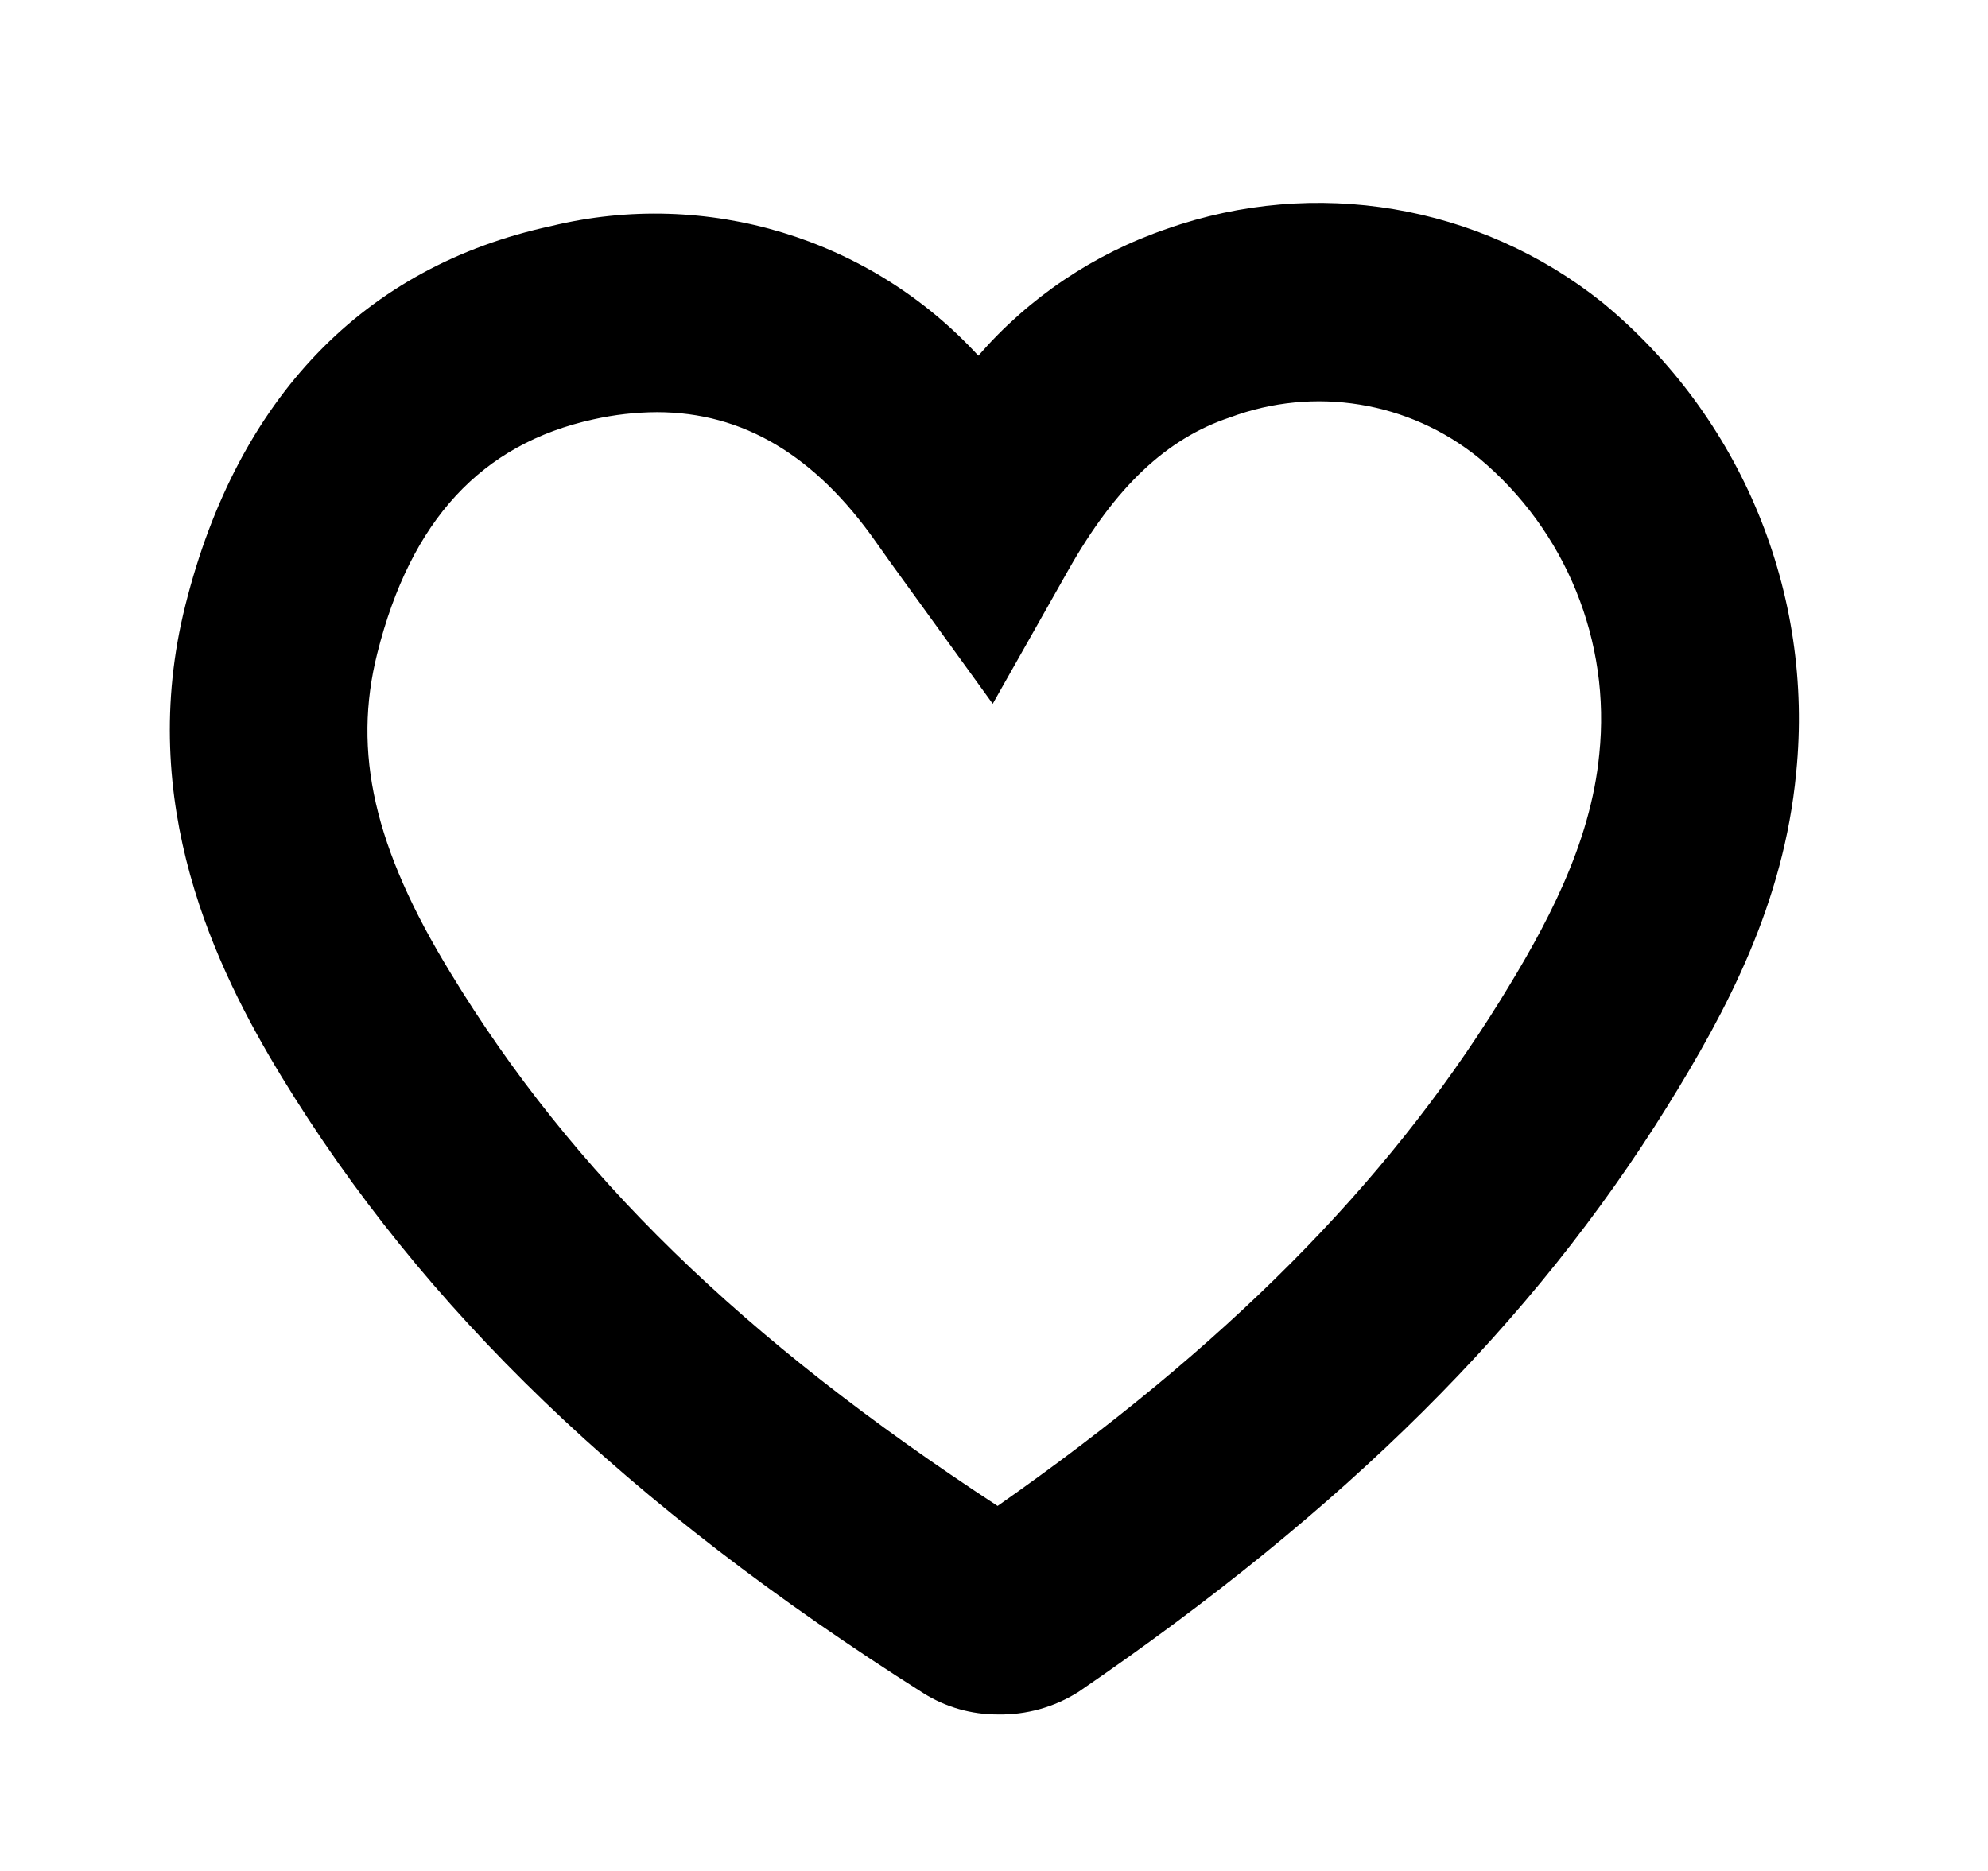
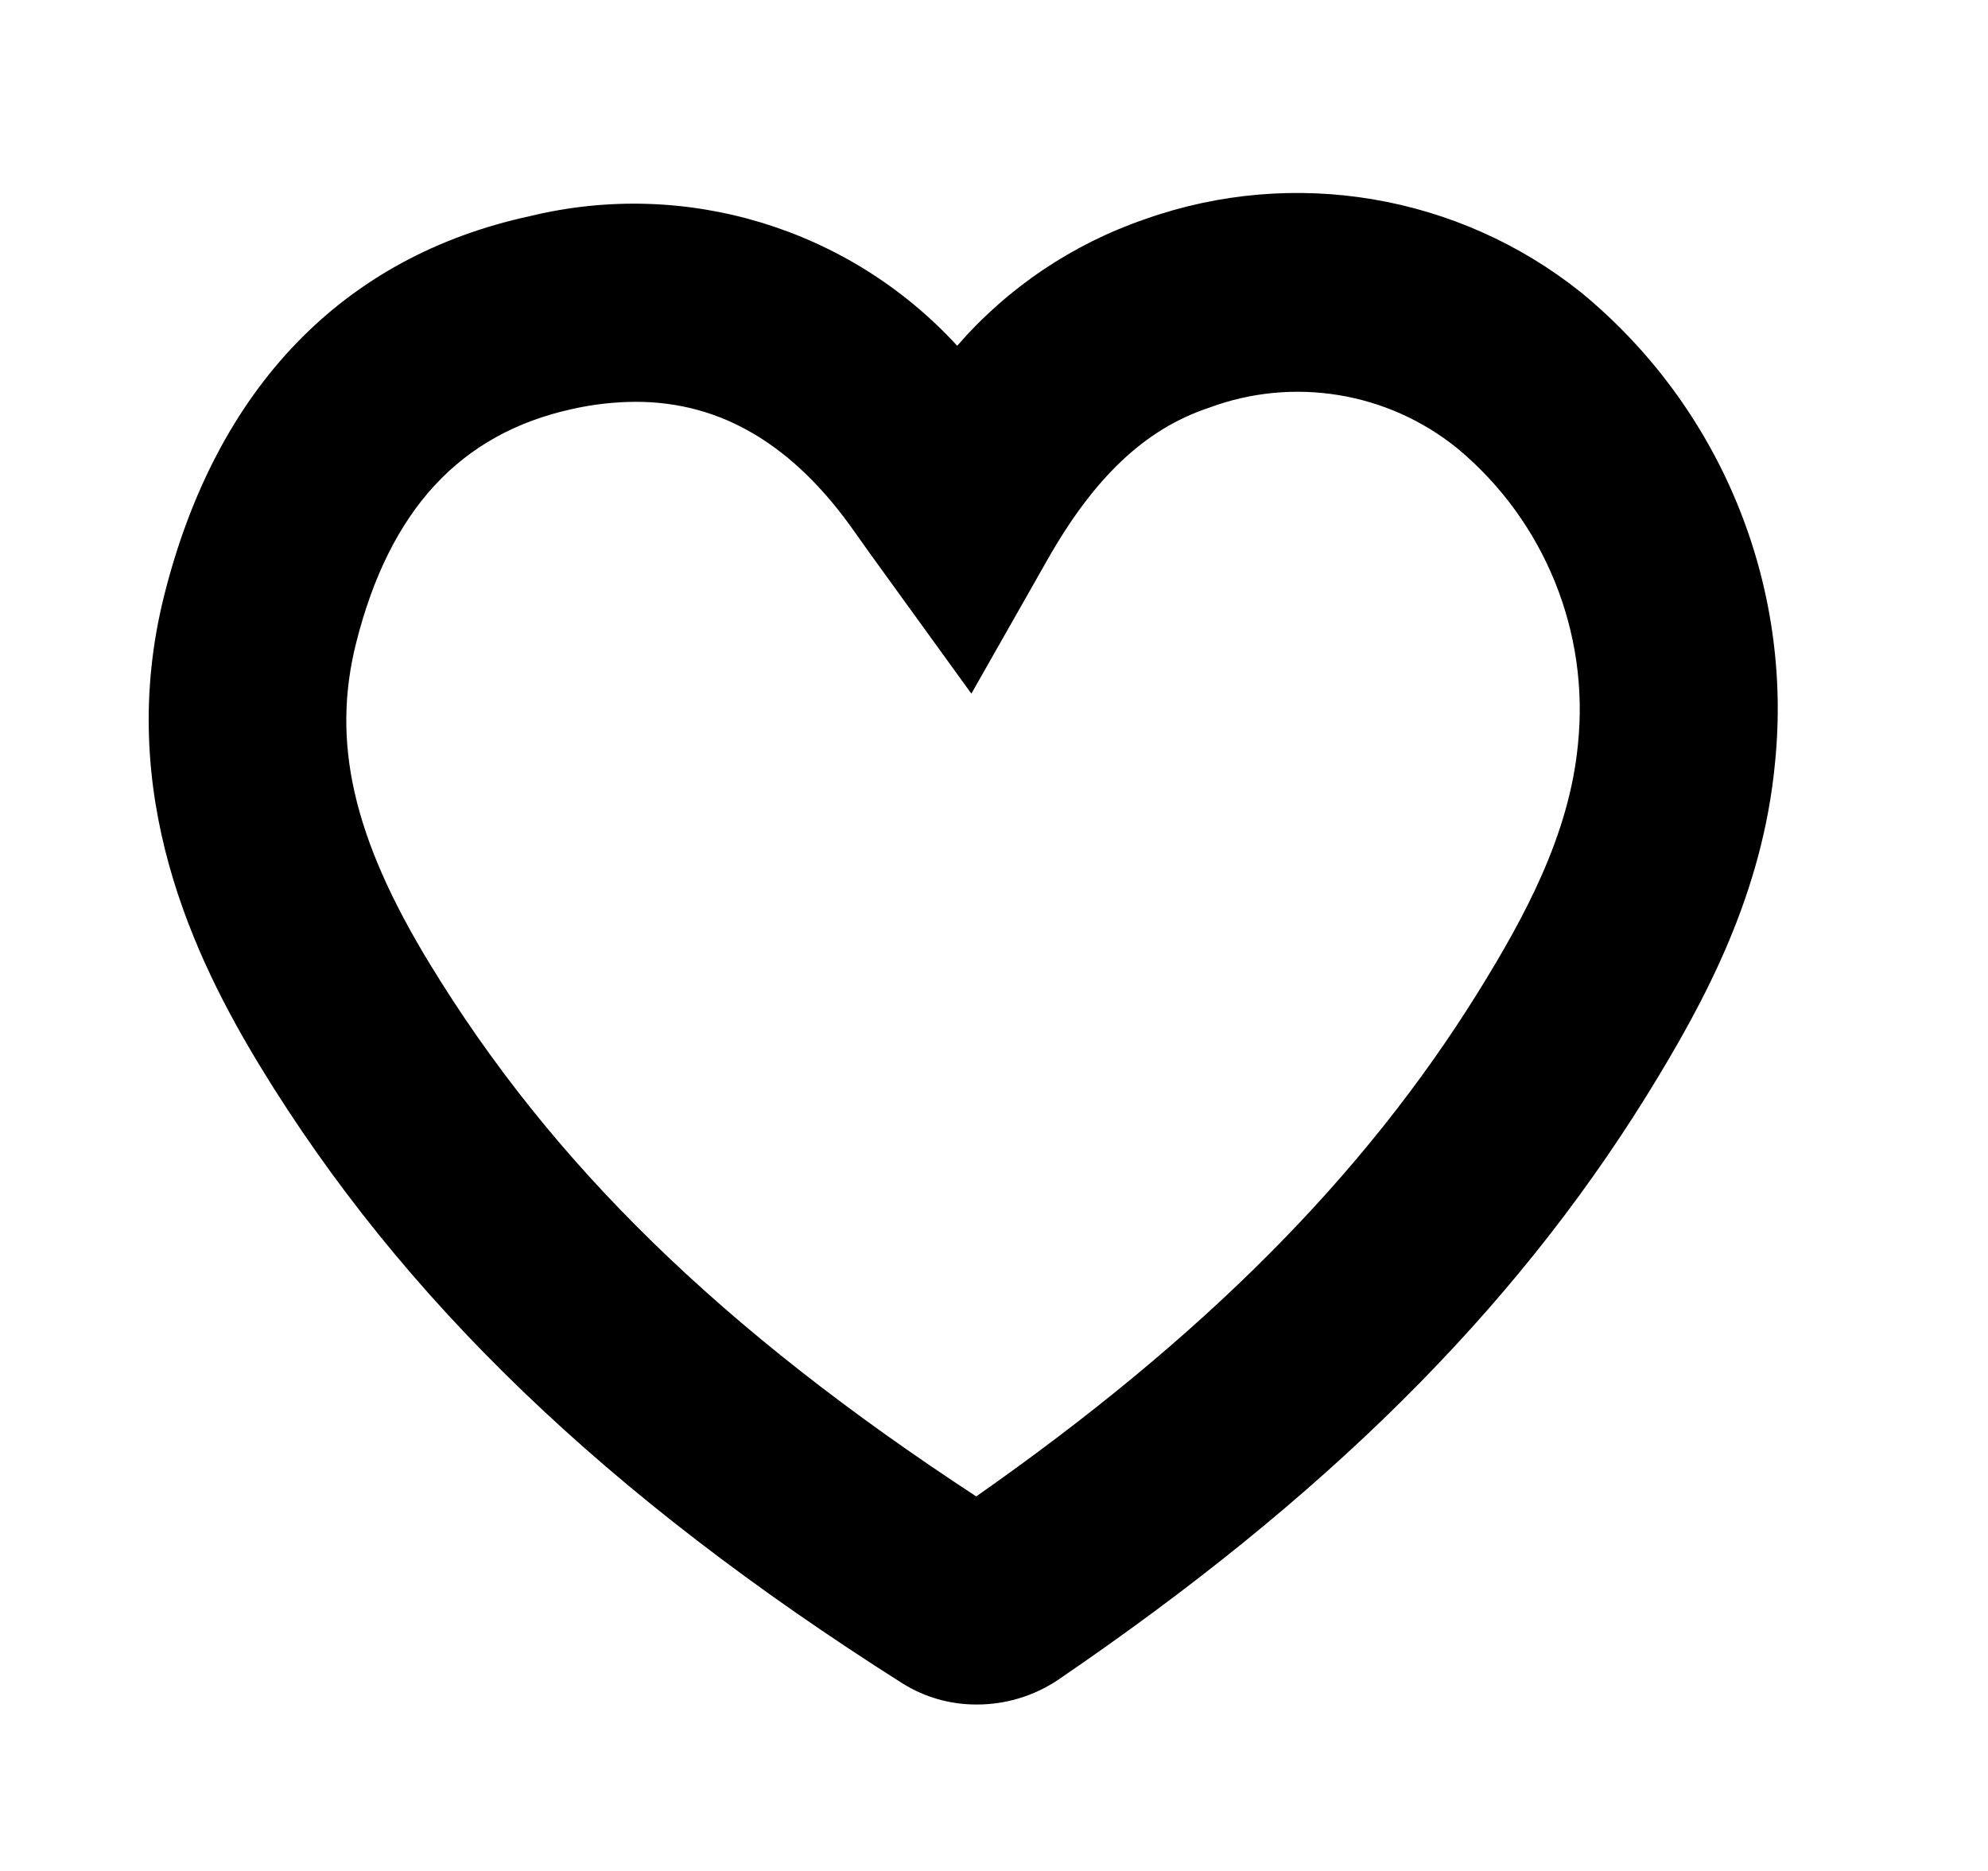
<svg xmlns="http://www.w3.org/2000/svg" id="Layer_1" data-name="Layer 1" viewBox="0 0 94 88.47">
-   <path d="M47.17,81.07a6.56,6.56,0,0,1-3.5-1C29.64,71.18,20,61.89,13.3,50.89,10.22,45.82,6.4,38,8.77,28.6c2.46-9.78,8.44-16,17.29-17.91a20.76,20.76,0,0,1,20.2,6.13,20.62,20.62,0,0,1,8.92-6,21.51,21.51,0,0,1,20.57,3.47,25.49,25.49,0,0,1,9.18,22.25c-.59,6.19-3.28,11.24-6.09,15.77C72.47,62.57,63.63,71.35,51,80A6.87,6.87,0,0,1,47.17,81.07ZM31.06,19.49a14,14,0,0,0-3,.34c-5.3,1.16-8.64,4.78-10.22,11.06C16.66,35.57,17.69,40.1,21.3,46c5.75,9.47,13.77,17.3,25.87,25.21,10.75-7.53,18.31-15.13,23.72-23.83,2.21-3.56,4.32-7.45,4.73-11.72a16.05,16.05,0,0,0-5.69-14,12,12,0,0,0-11.78-1.92c-3,1-5.41,3.29-7.62,7.19l-3.59,6.35-4.79-6.62-.71-1C38.55,21.53,35.13,19.49,31.06,19.49Z" />
+   <path d="M46.17,80.6a6.56,6.56,0,0,1-3.5-1C28.64,70.71,19,61.42,12.3,50.42,9.22,45.35,5.4,37.52,7.77,28.13c2.46-9.78,8.44-16,17.29-17.91a20.76,20.76,0,0,1,20.2,6.13,20.62,20.62,0,0,1,8.92-6,21.51,21.51,0,0,1,20.57,3.47,25.49,25.49,0,0,1,9.18,22.25c-.59,6.19-3.28,11.24-6.09,15.77-6.35,10.22-15.2,19-27.82,27.6A6.87,6.87,0,0,1,46.17,80.6ZM30.06,19a14,14,0,0,0-3,.34c-5.3,1.16-8.64,4.78-10.22,11.06-1.18,4.68-.15,9.21,3.46,15.14C26.05,55,34.07,62.85,46.16,70.76c10.75-7.53,18.31-15.13,23.72-23.83,2.21-3.56,4.32-7.45,4.73-11.72a16.05,16.05,0,0,0-5.69-14,12,12,0,0,0-11.78-1.92c-3,1-5.41,3.29-7.62,7.19L45.93,32.8l-4.79-6.62-.71-1C37.55,21.06,34.13,19,30.06,19Z" />
</svg>
